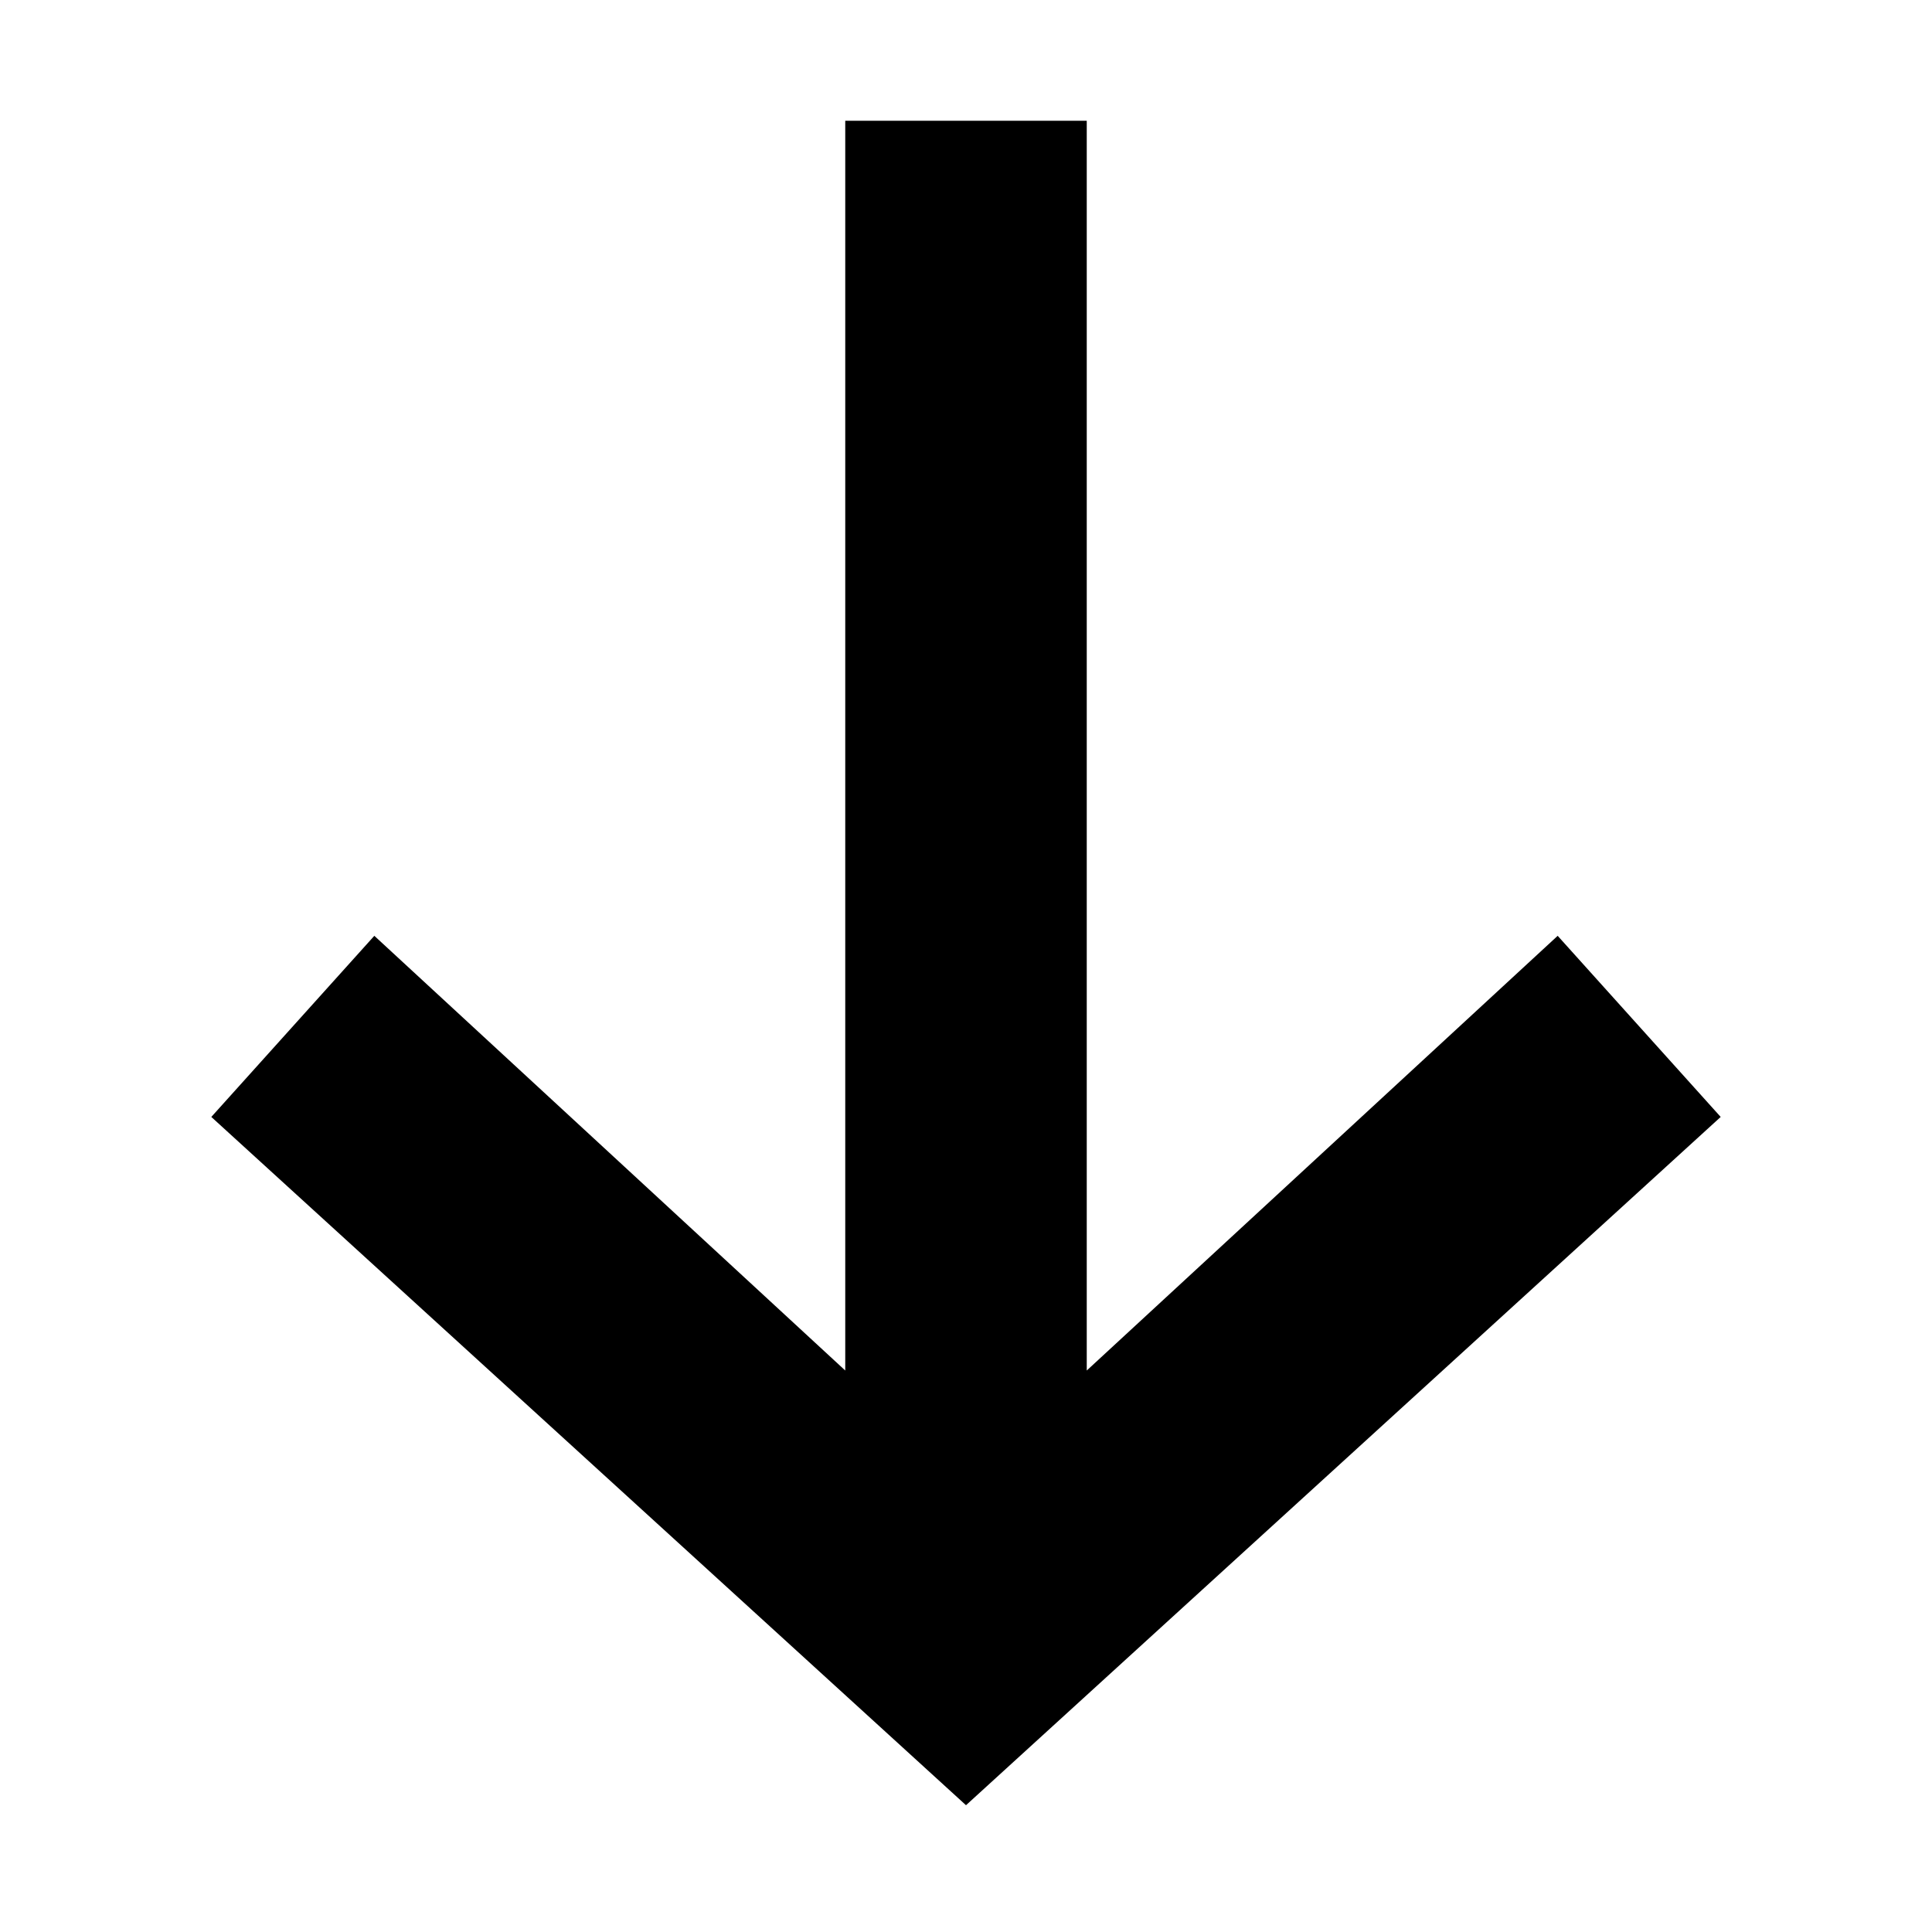
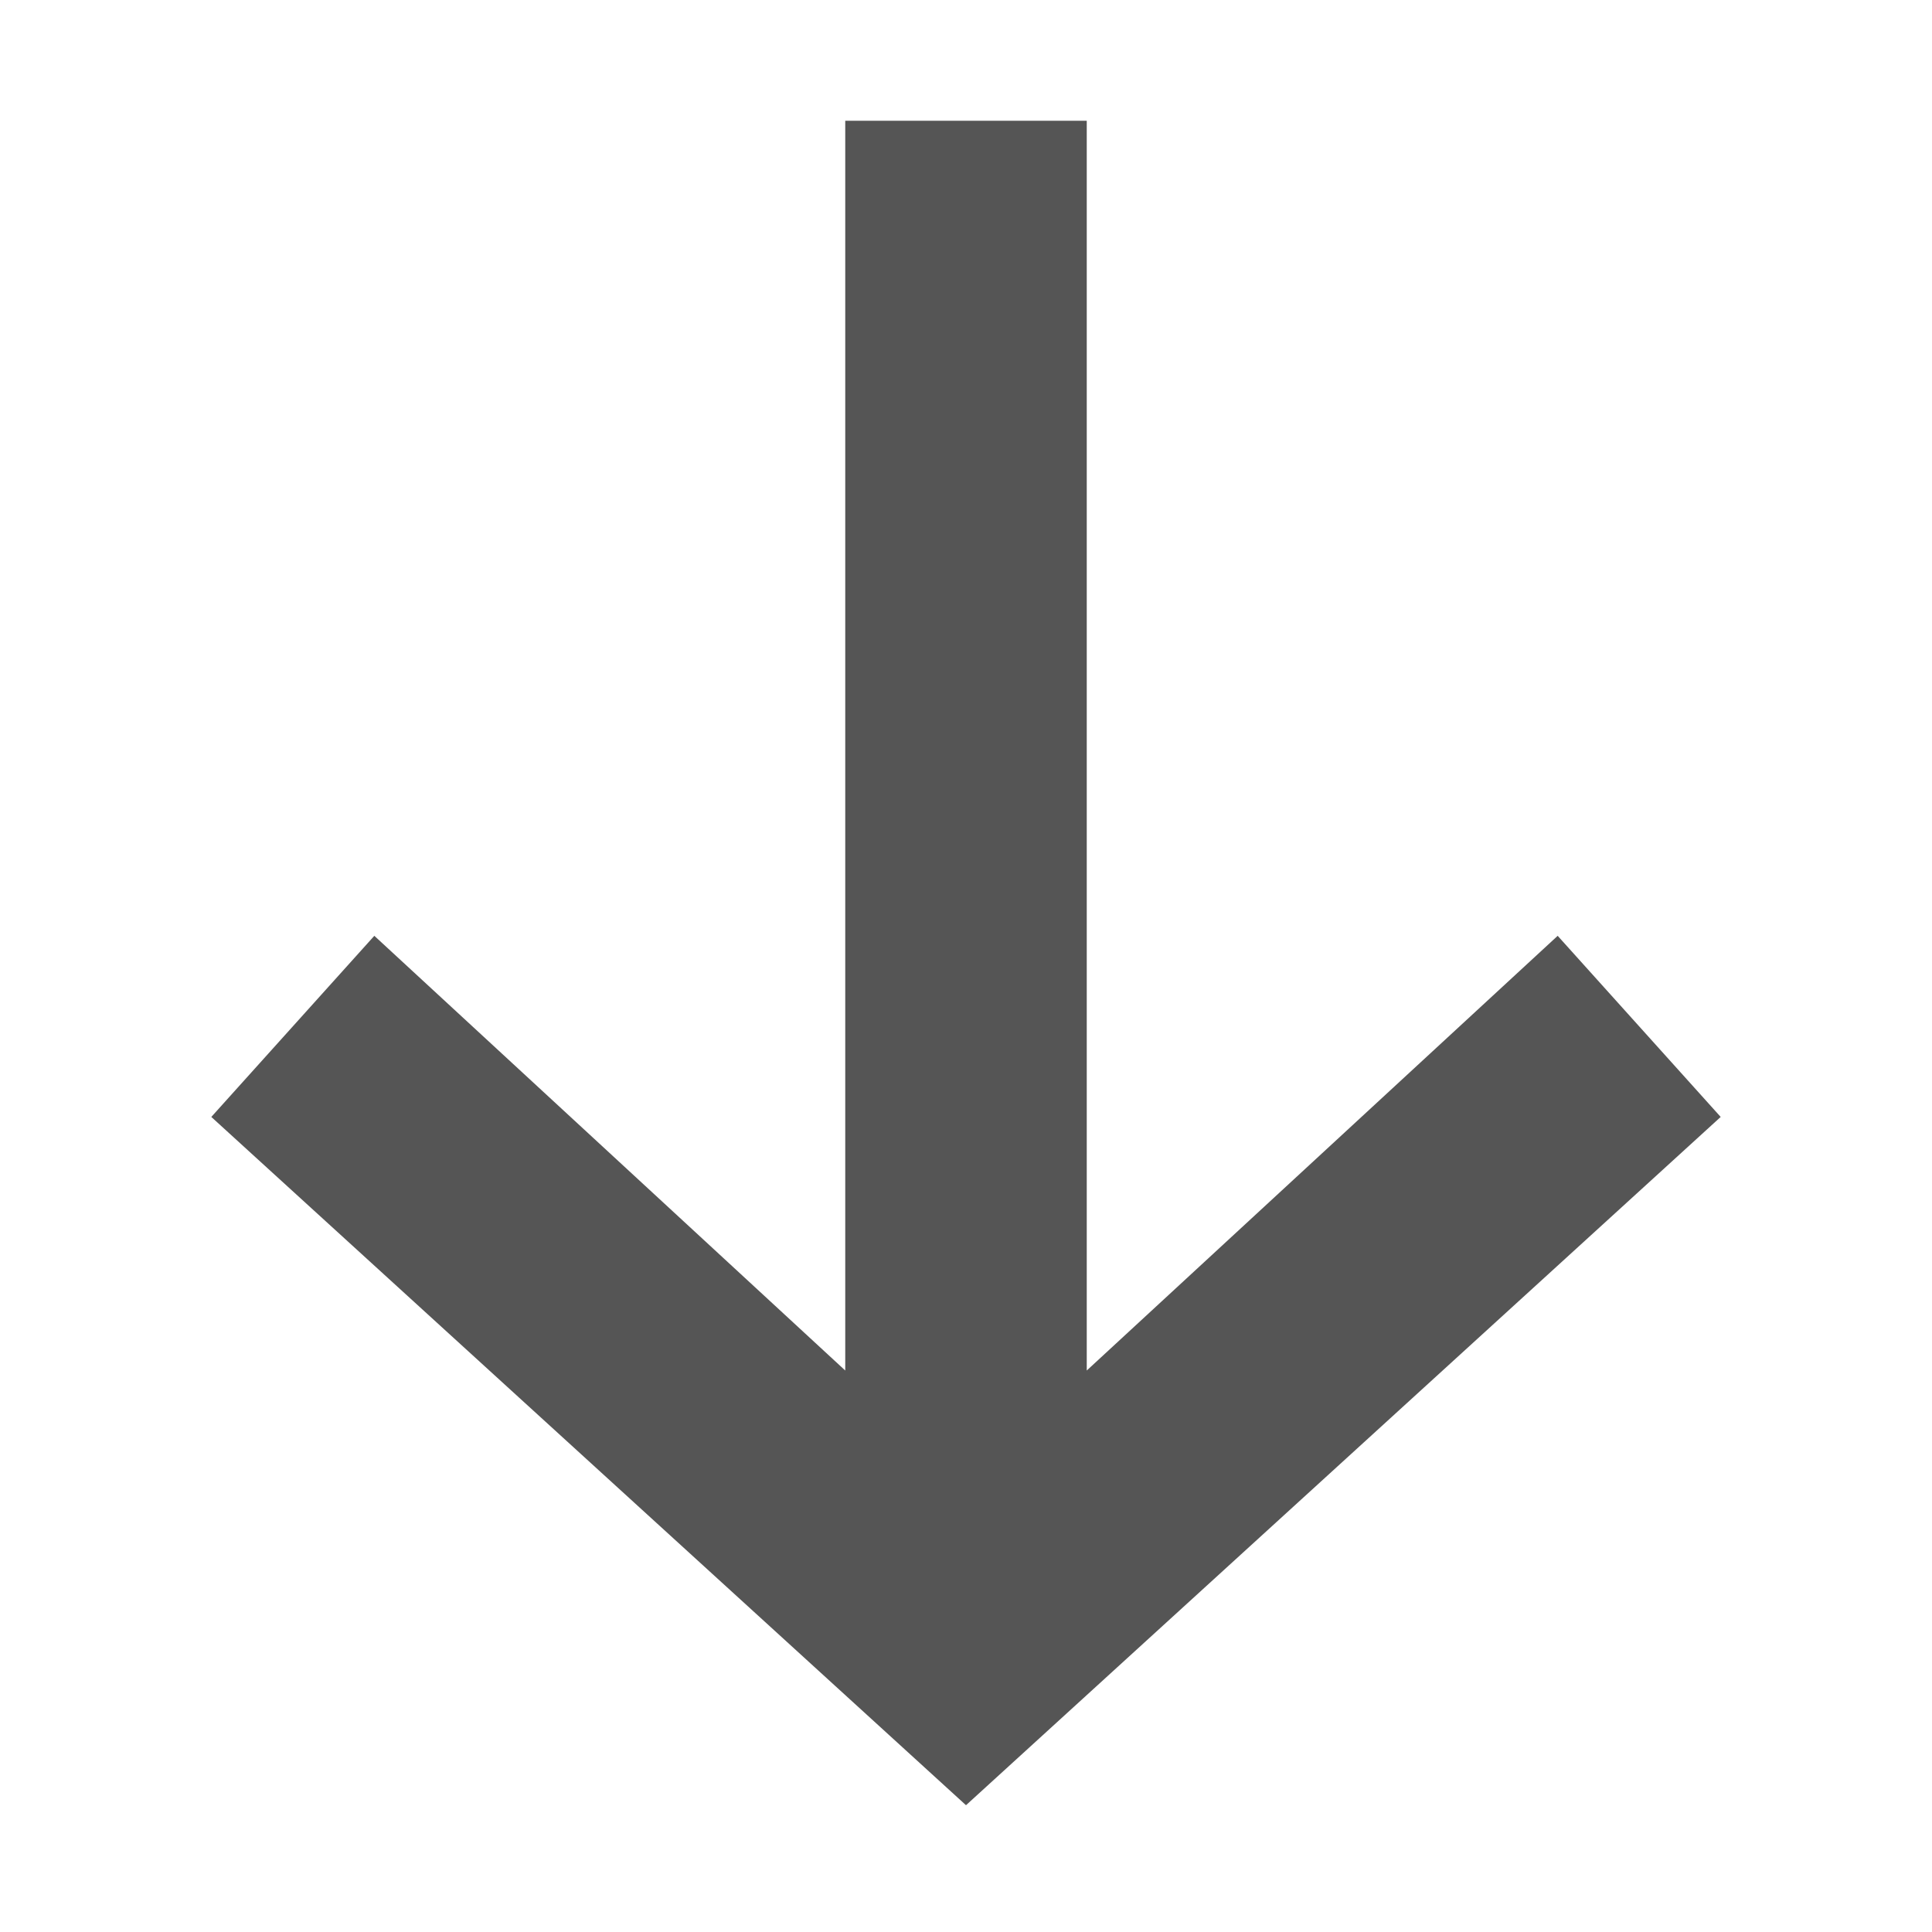
<svg xmlns="http://www.w3.org/2000/svg" width="32" height="32" version="1.1" viewBox="0 0 32 32" aria-hidden="false">
-   <path d="M25.8 15.5l-7.8 7.2v-20.7h-4v20.7l-7.8-7.2-2.7 3 12.5 11.4 12.5-11.4z" />
+   <path d="M25.8 15.5l-7.8 7.2v-20.7h-4v20.7l-7.8-7.2-2.7 3 12.5 11.4 12.5-11.4z" fill="#555555" />
</svg>
